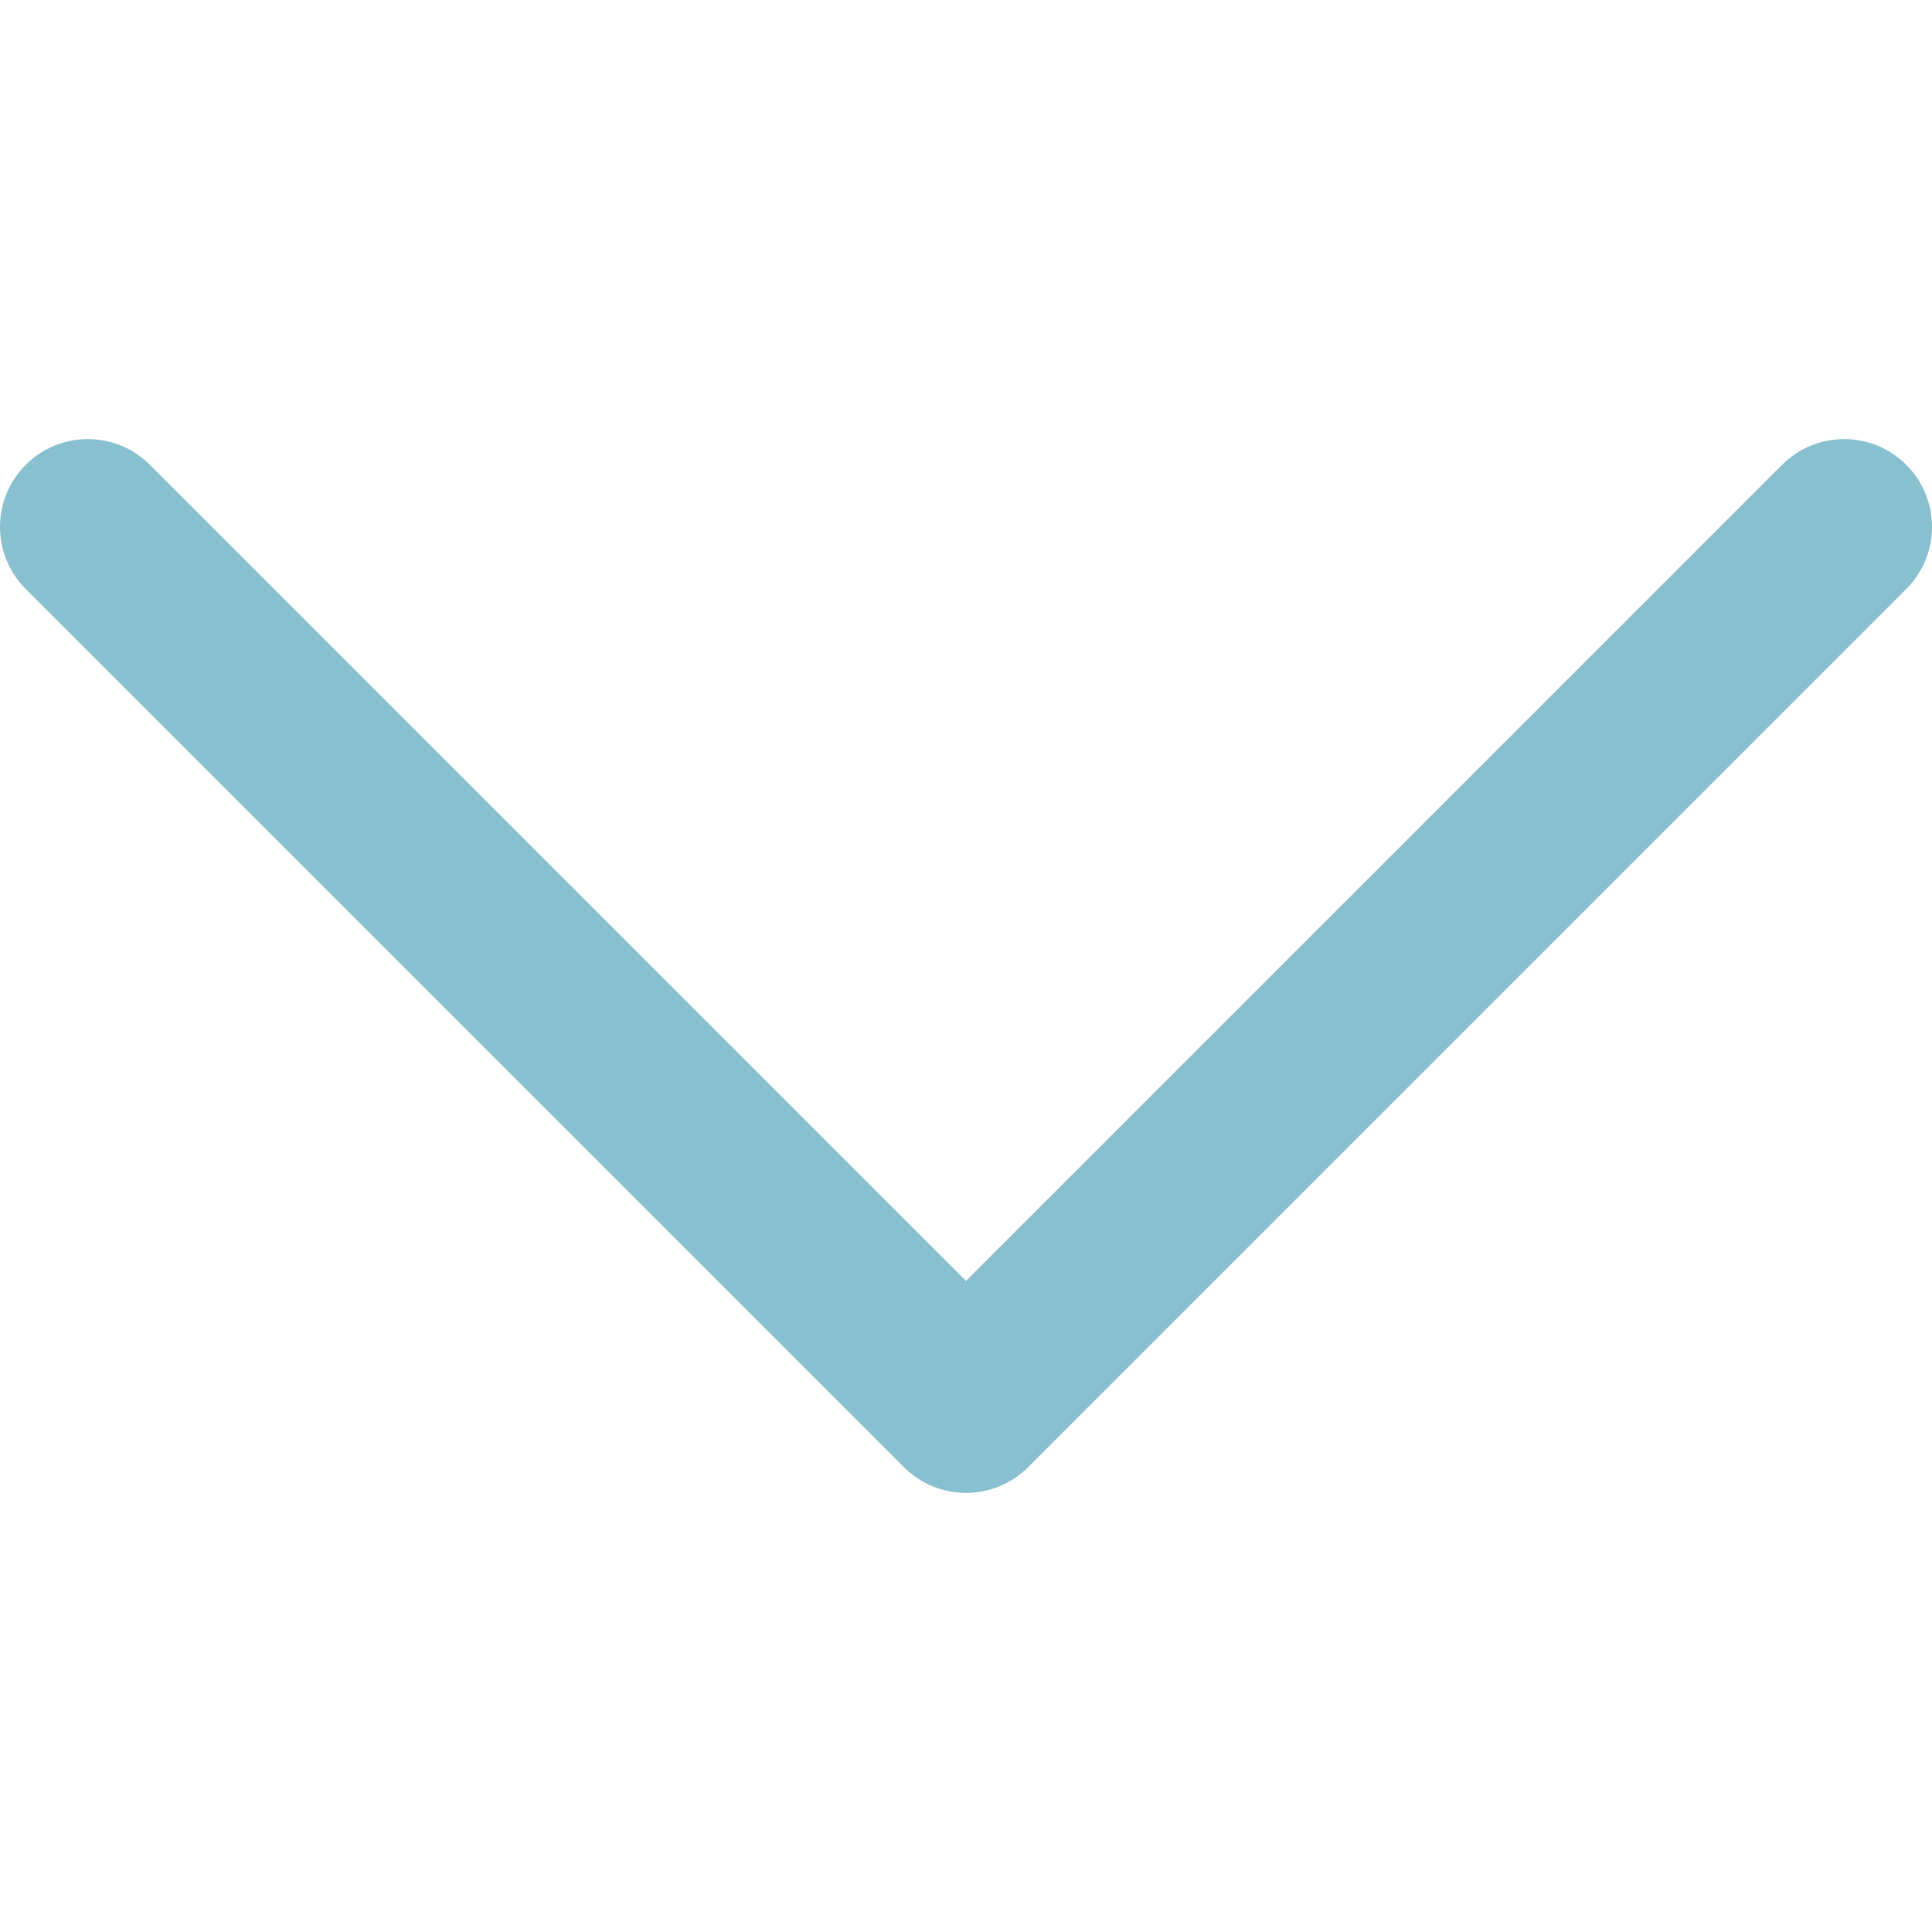
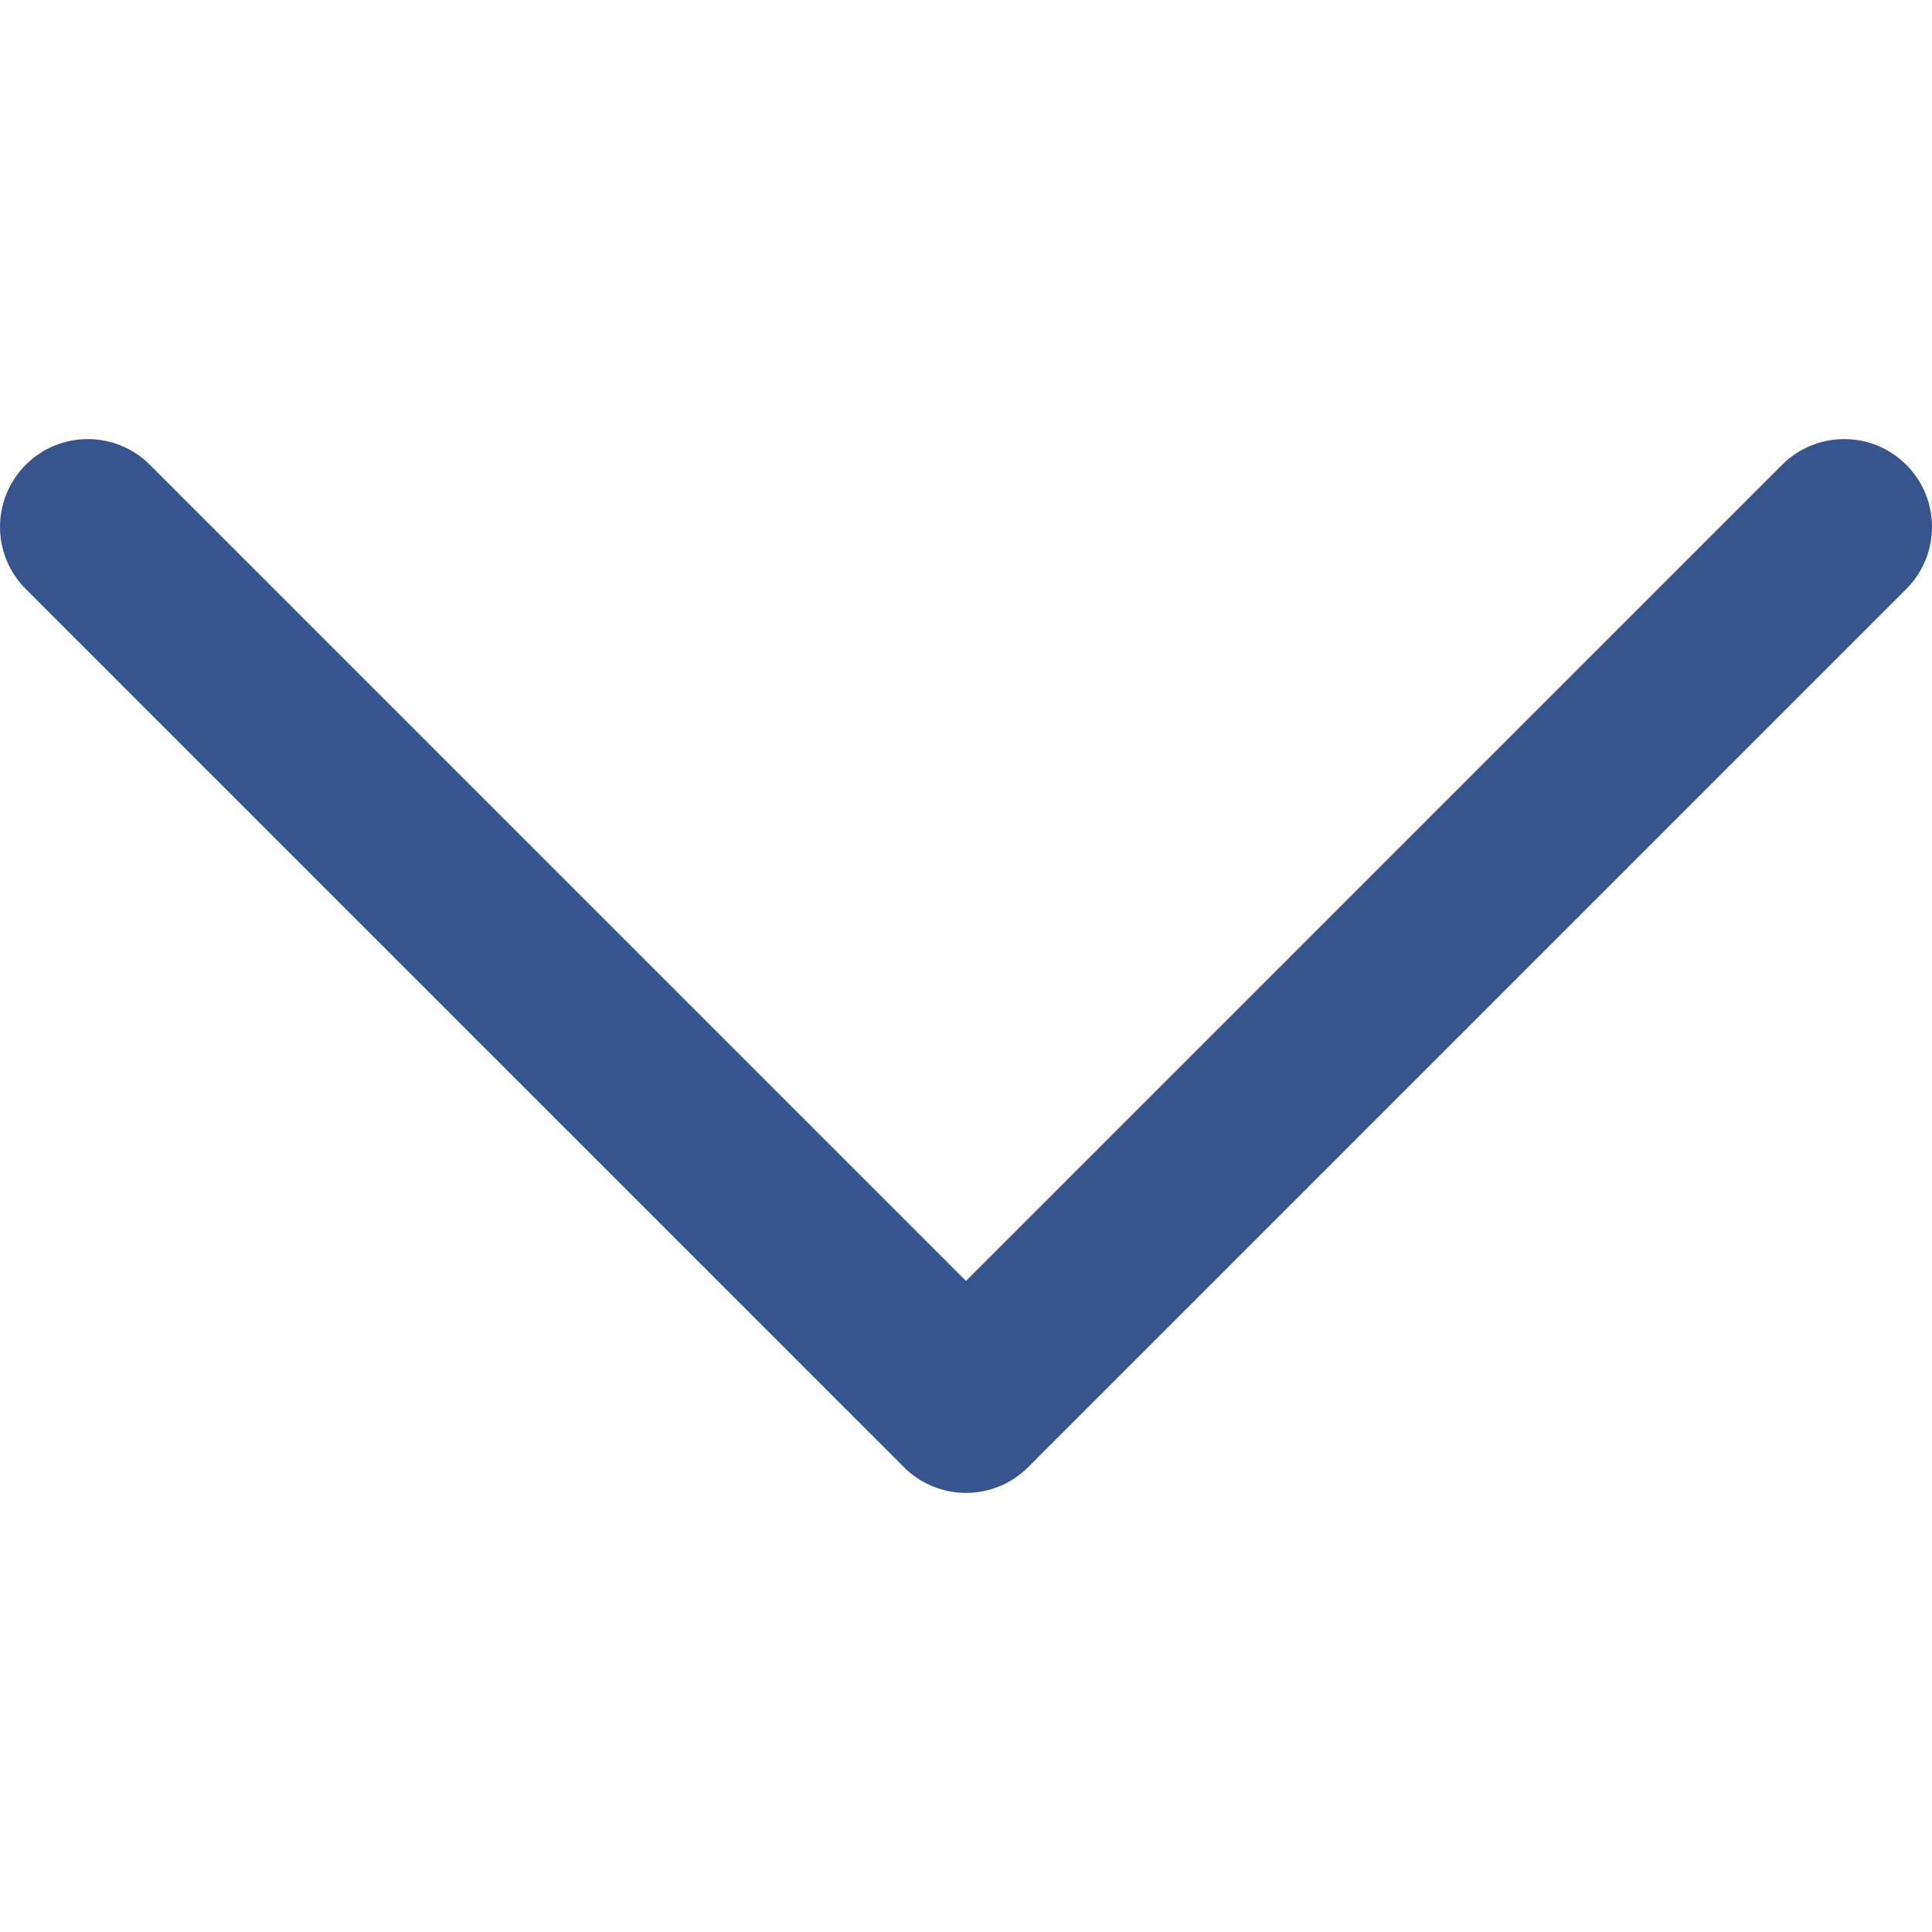
- <svg xmlns="http://www.w3.org/2000/svg" fill="#88C0D0" height="800px" width="800px" version="1.1" id="Layer_1" viewBox="0 0 330 330" xml:space="preserve">
+ <svg xmlns="http://www.w3.org/2000/svg" fill="#36558f" height="800px" width="800px" version="1.1" id="Layer_1" viewBox="0 0 330 330" xml:space="preserve">
  <path id="XMLID_225_" d="M325.607,79.393c-5.857-5.857-15.355-5.858-21.213,0.001l-139.39,139.393L25.607,79.393  c-5.857-5.857-15.355-5.858-21.213,0.001c-5.858,5.858-5.858,15.355,0,21.213l150.004,150c2.813,2.813,6.628,4.393,10.606,4.393  s7.794-1.581,10.606-4.394l149.996-150C331.465,94.749,331.465,85.251,325.607,79.393z" />
</svg>
